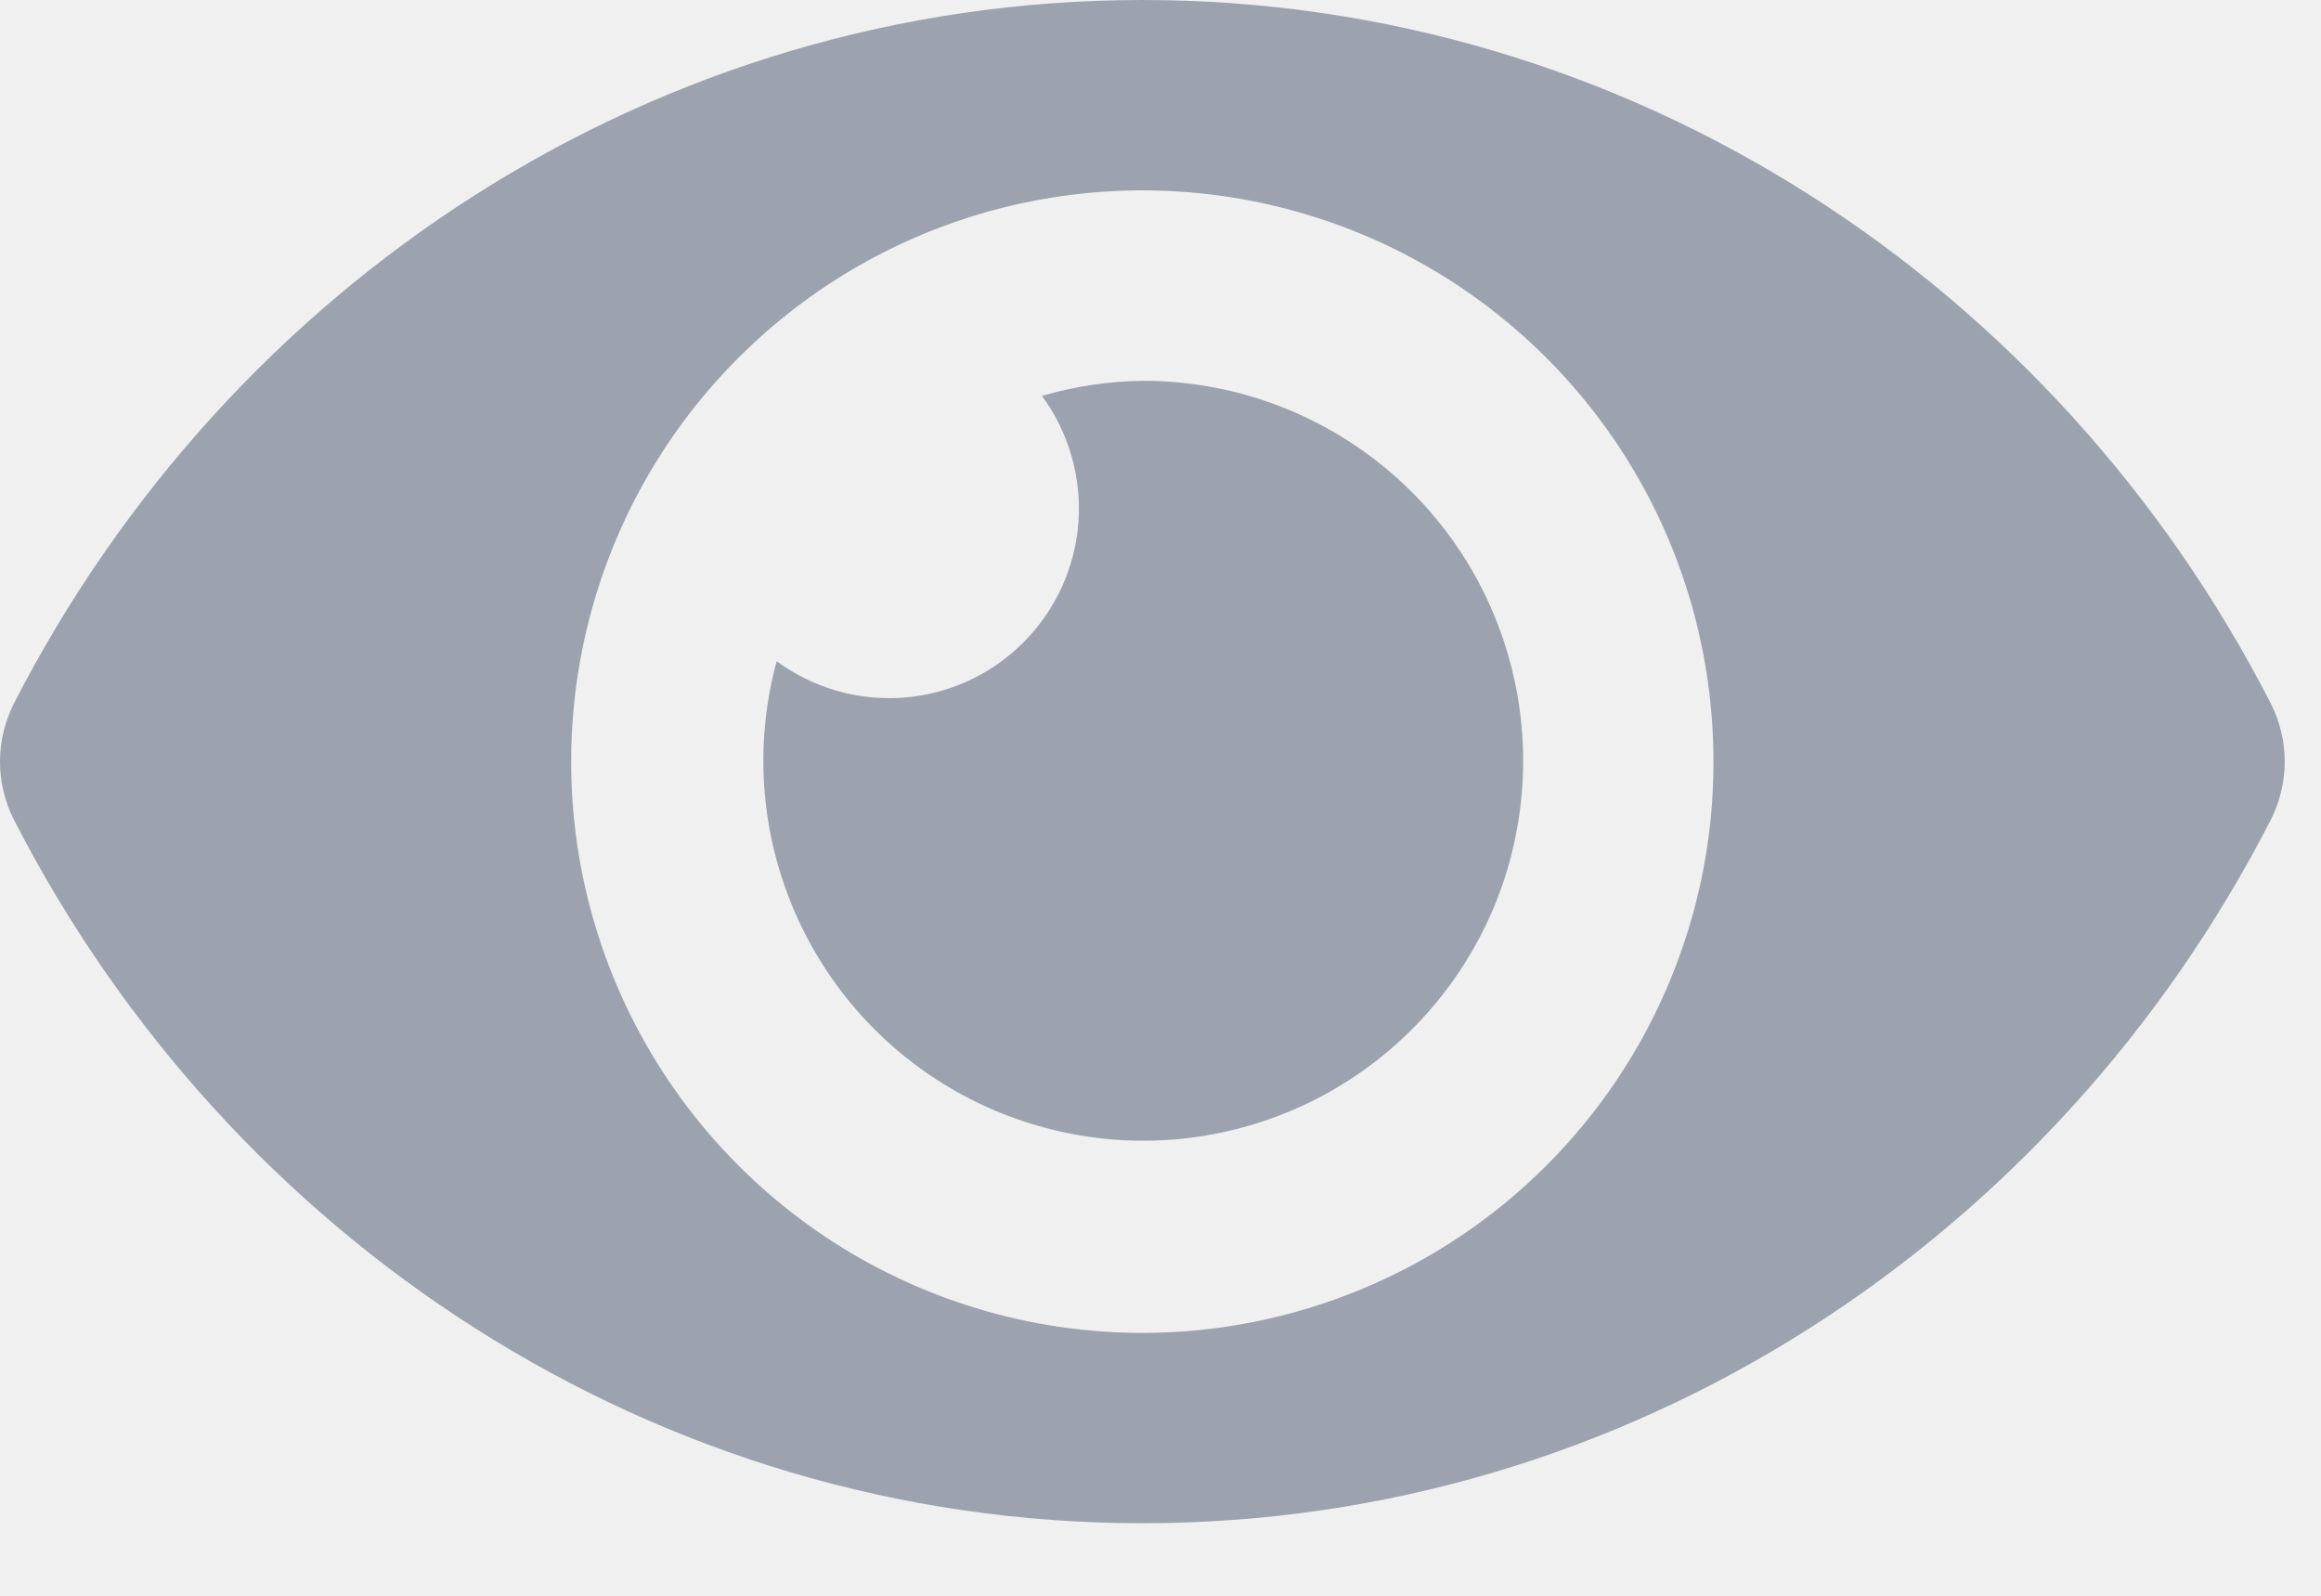
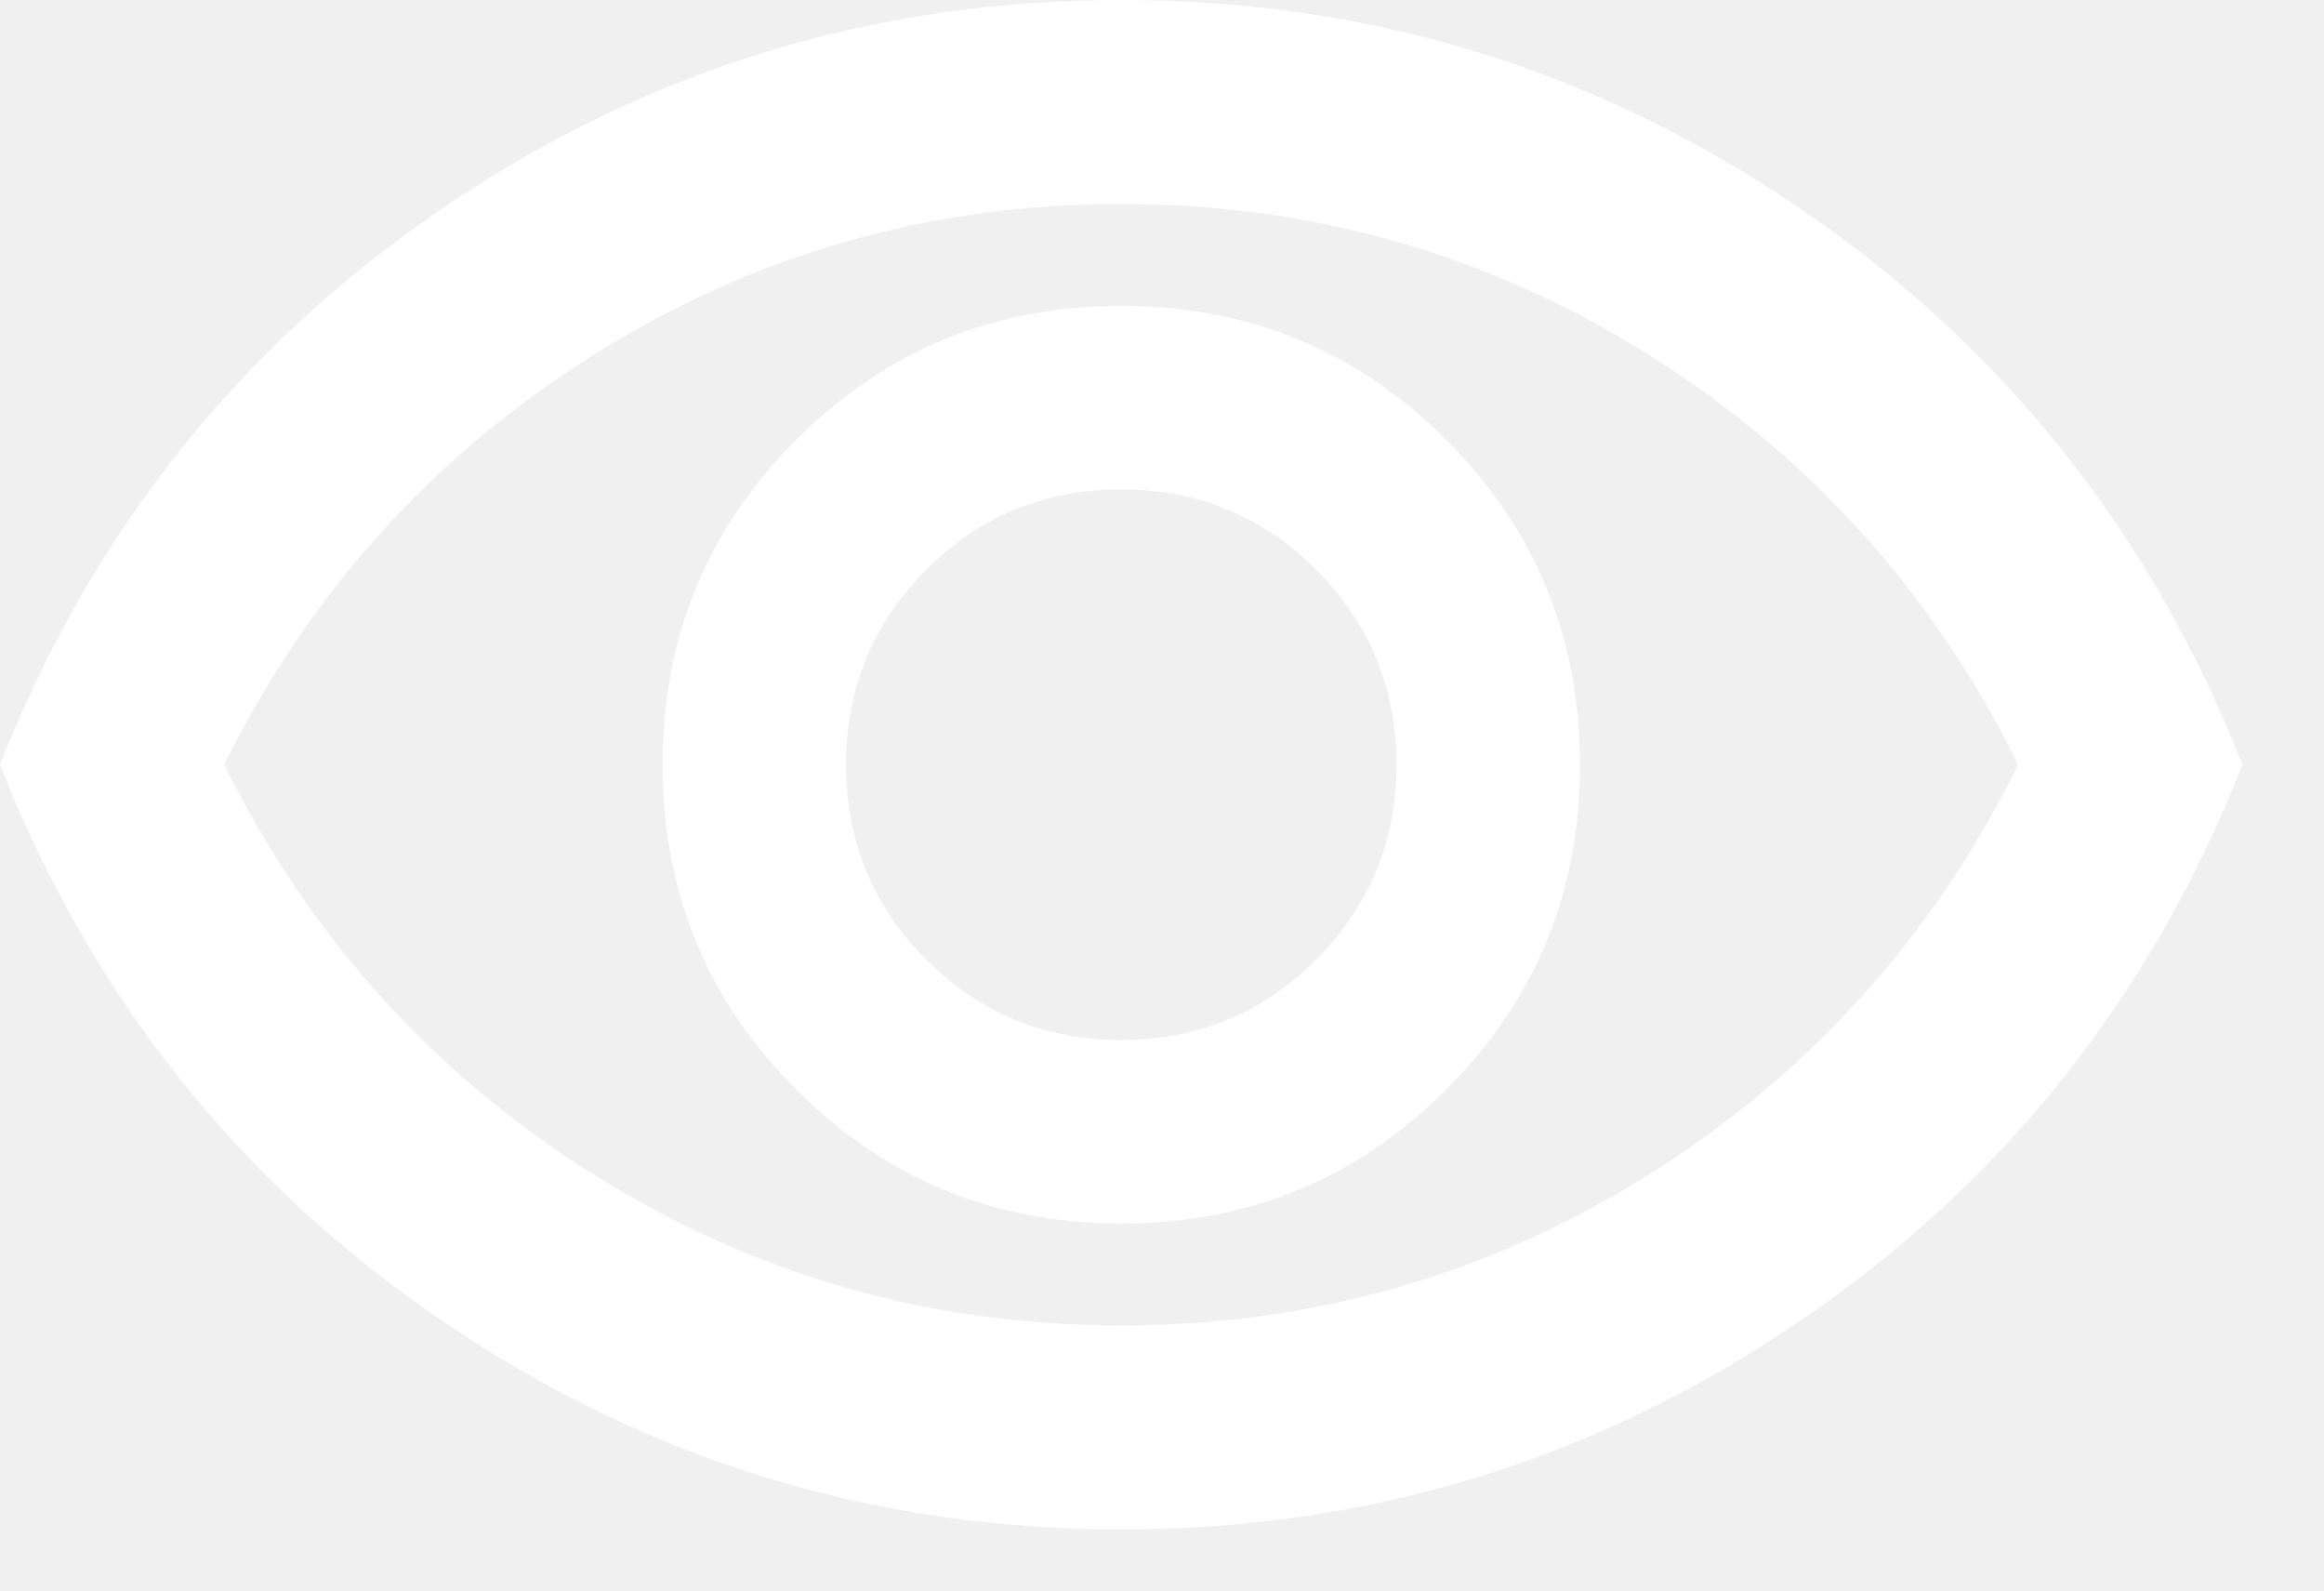
- <svg xmlns="http://www.w3.org/2000/svg" width="16" height="11" viewBox="0 0 16 11" fill="none">
-   <path d="M15.655 4.851C14.172 1.958 11.236 0 7.875 0C4.514 0 1.577 1.959 0.095 4.851C0.033 4.975 0 5.111 0 5.25C0 5.389 0.033 5.525 0.095 5.649C1.578 8.542 4.514 10.5 7.875 10.5C11.236 10.5 14.173 8.541 15.655 5.649C15.717 5.525 15.75 5.389 15.75 5.25C15.75 5.111 15.717 4.975 15.655 4.851ZM7.875 9.188C7.096 9.188 6.335 8.957 5.687 8.524C5.04 8.091 4.535 7.476 4.237 6.757C3.939 6.037 3.861 5.246 4.013 4.482C4.165 3.718 4.54 3.016 5.091 2.466C5.641 1.915 6.343 1.54 7.107 1.388C7.871 1.236 8.662 1.314 9.382 1.612C10.101 1.91 10.716 2.415 11.149 3.062C11.582 3.71 11.812 4.471 11.812 5.25C11.813 5.767 11.711 6.279 11.513 6.757C11.316 7.235 11.025 7.669 10.66 8.035C10.294 8.4 9.86 8.691 9.382 8.888C8.904 9.086 8.392 9.188 7.875 9.188ZM7.875 2.625C7.641 2.628 7.408 2.663 7.183 2.729C7.368 2.981 7.457 3.291 7.434 3.603C7.41 3.915 7.276 4.208 7.054 4.429C6.833 4.651 6.54 4.785 6.228 4.809C5.916 4.832 5.606 4.743 5.354 4.558C5.21 5.087 5.236 5.647 5.428 6.16C5.619 6.673 5.967 7.114 6.422 7.419C6.877 7.724 7.416 7.879 7.964 7.862C8.511 7.844 9.04 7.656 9.475 7.322C9.909 6.989 10.229 6.528 10.388 6.004C10.546 5.479 10.537 4.918 10.36 4.4C10.184 3.881 9.849 3.431 9.403 3.113C8.957 2.794 8.423 2.624 7.875 2.625Z" fill="#9CA3AF" />
+ <svg xmlns="http://www.w3.org/2000/svg" width="19" height="13" viewBox="0 0 19 13" fill="none">
+   <path d="M9.167 10C10.208 10 11.094 9.635 11.823 8.906C12.552 8.177 12.917 7.292 12.917 6.25C12.917 5.208 12.552 4.323 11.823 3.594C11.094 2.865 10.208 2.5 9.167 2.5C8.125 2.5 7.24 2.865 6.51 3.594C5.781 4.323 5.417 5.208 5.417 6.25C5.417 7.292 5.781 8.177 6.51 8.906C7.24 9.635 8.125 10 9.167 10ZM9.167 8.5C8.542 8.5 8.01 8.281 7.573 7.844C7.135 7.406 6.917 6.875 6.917 6.25C6.917 5.625 7.135 5.094 7.573 4.656C8.01 4.219 8.542 4 9.167 4C9.792 4 10.323 4.219 10.76 4.656C11.198 5.094 11.417 5.625 11.417 6.25C11.417 6.875 11.198 7.406 10.76 7.844C10.323 8.281 9.792 8.5 9.167 8.5ZM9.167 12.5C7.139 12.5 5.292 11.934 3.625 10.802C1.958 9.67 0.75 8.153 0 6.25C0.75 4.347 1.958 2.83 3.625 1.698C5.292 0.566 7.139 0 9.167 0C11.194 0 13.042 0.566 14.708 1.698C16.375 2.83 17.583 4.347 18.333 6.25C17.583 8.153 16.375 9.67 14.708 10.802C13.042 11.934 11.194 12.5 9.167 12.5ZM9.167 10.833C10.736 10.833 12.177 10.42 13.49 9.594C14.802 8.767 15.806 7.653 16.5 6.25C15.806 4.847 14.802 3.733 13.49 2.906C12.177 2.08 10.736 1.667 9.167 1.667C7.597 1.667 6.156 2.08 4.844 2.906C3.531 3.733 2.528 4.847 1.833 6.25C2.528 7.653 3.531 8.767 4.844 9.594C6.156 10.42 7.597 10.833 9.167 10.833Z" fill="white" />
</svg>
